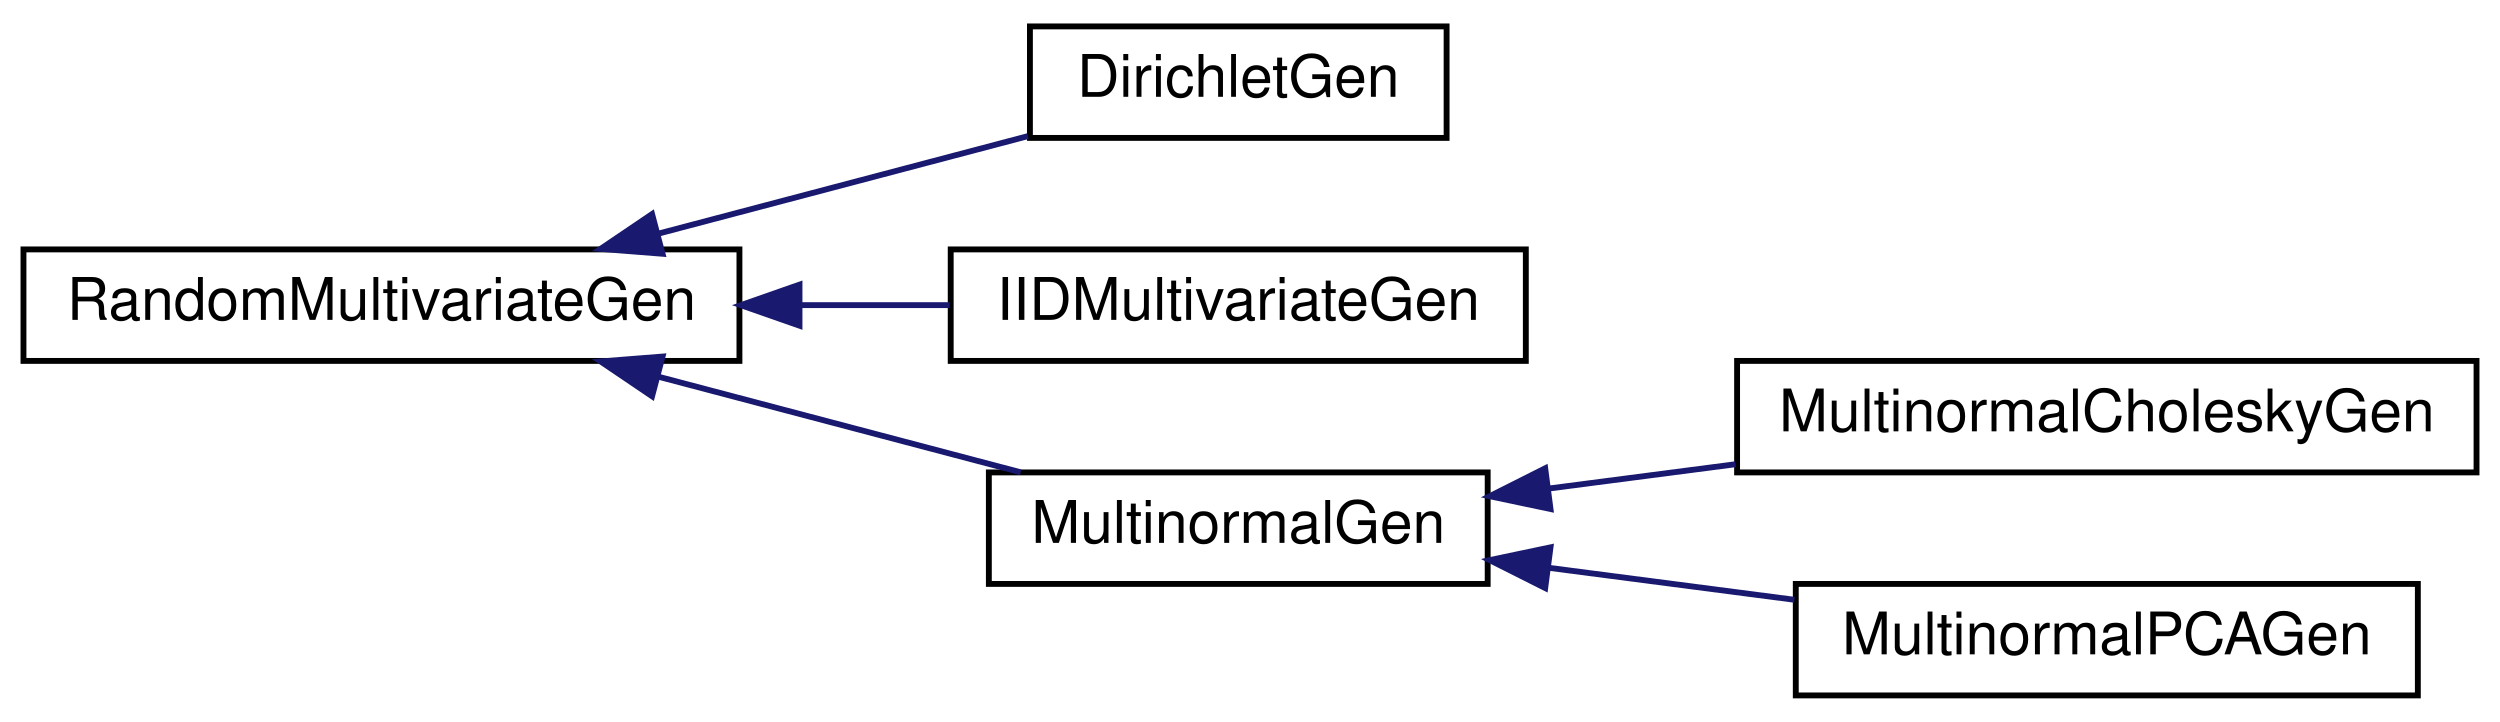
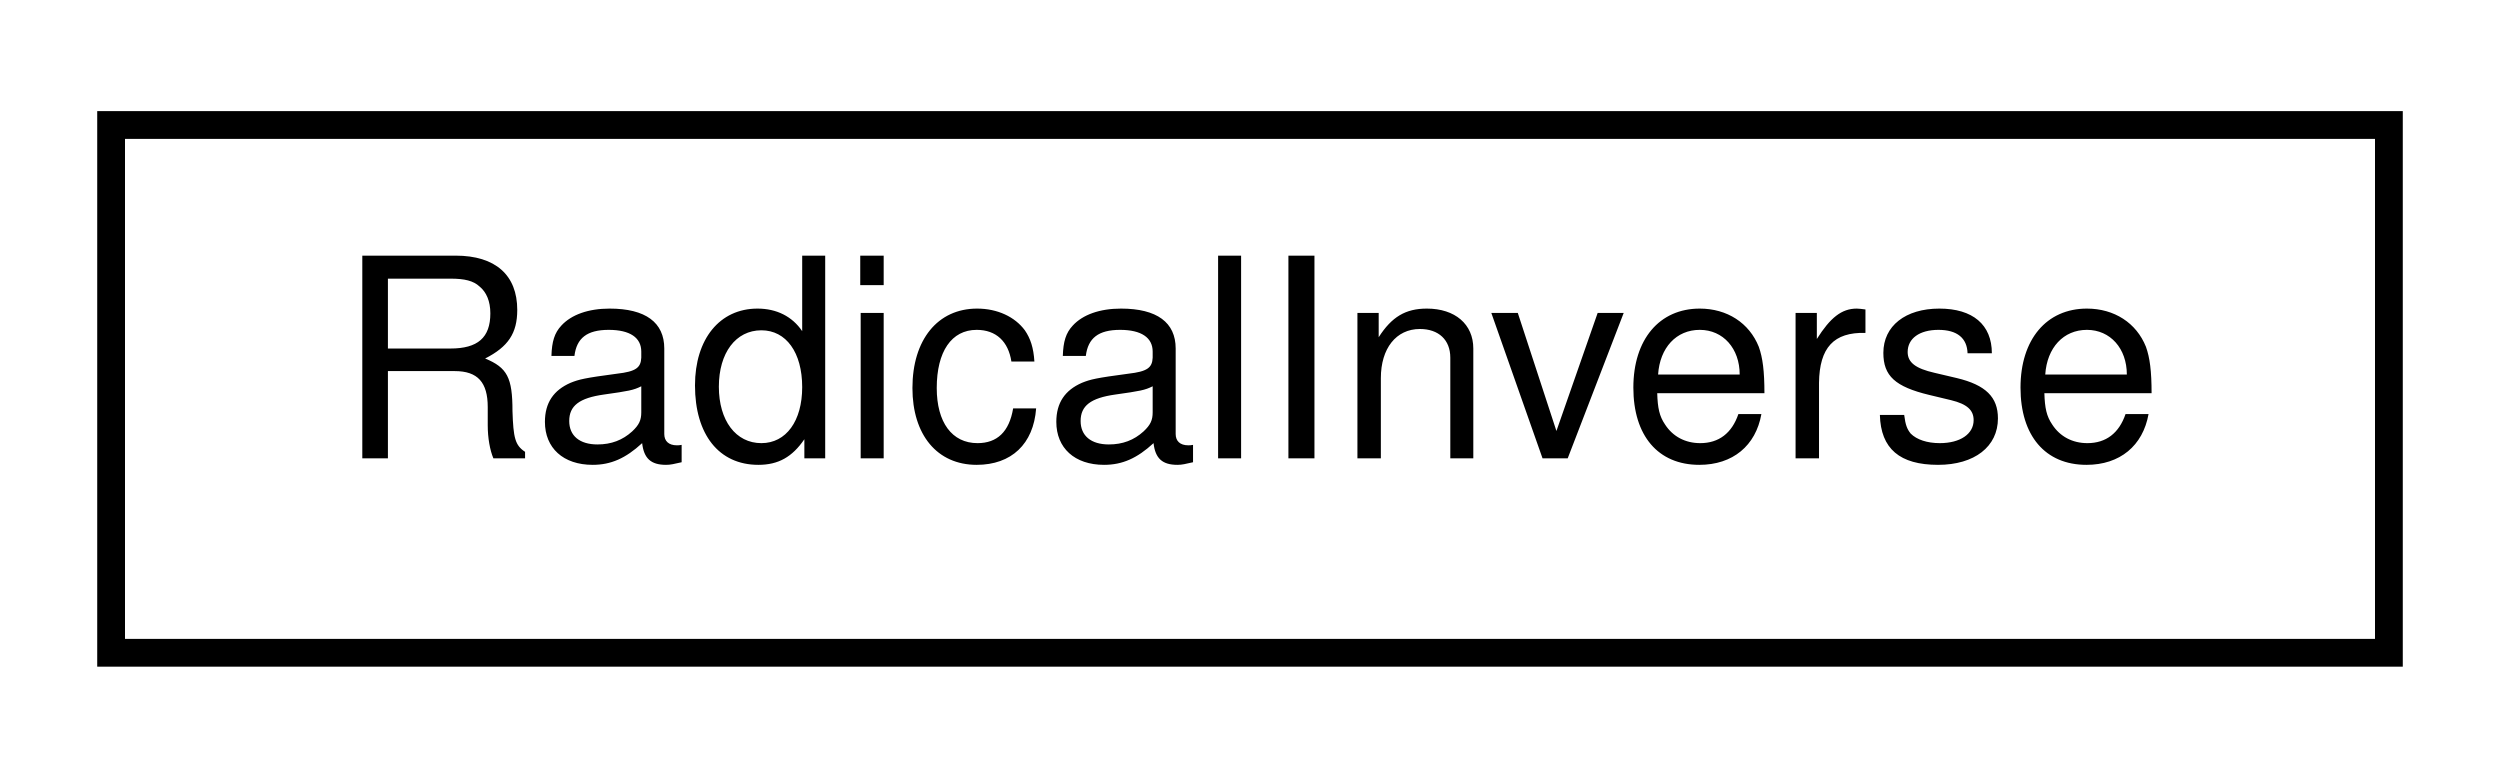
- <svg xmlns="http://www.w3.org/2000/svg" xmlns:xlink="http://www.w3.org/1999/xlink" width="426pt" height="123pt" viewBox="0.00 0.00 426.00 123.00">
-   <g id="graph0" class="graph" transform="scale(1 1) rotate(0) translate(4 119)">
+ <svg xmlns="http://www.w3.org/2000/svg" xmlns:xlink="http://www.w3.org/1999/xlink" width="90pt" height="28pt" viewBox="0.00 0.00 90.00 28.00">
+   <g id="graph0" class="graph" transform="scale(1 1) rotate(0) translate(4 24)">
    <g id="node1" class="node">
      <g id="a_node1">
-         <a xlink:href="classumontreal_1_1ssj_1_1randvarmulti_1_1RandomMultivariateGen.html" target="_top" xlink:title="This class is the multivariate counterpart of umontreal.ssj.randvar.RandomVariateGen. ">
-           <polygon fill="none" stroke="black" points="0,-57.5 0,-76.5 122,-76.5 122,-57.5 0,-57.5" />
-           <text text-anchor="middle" x="61" y="-64.5" font-family="Helvetica,sans-Serif" font-size="10.00">RandomMultivariateGen</text>
+         <a xlink:href="classumontreal_1_1ssj_1_1hups_1_1RadicalInverse.html" target="_top" xlink:title="This class implements basic methods for working with radical inverses of integers in an arbitrary bas...">
+           <polygon fill="none" stroke="black" points="0,-0.5 0,-19.5 82,-19.5 82,-0.5 0,-0.5" />
+           <text text-anchor="middle" x="41" y="-7.5" font-family="Helvetica,sans-Serif" font-size="10.00">RadicalInverse</text>
        </a>
      </g>
    </g>
-     <g id="node2" class="node">
-       <g id="a_node2">
-         <a xlink:href="classumontreal_1_1ssj_1_1randvarmulti_1_1DirichletGen.html" target="_top" xlink:title="Extends RandomMultivariateGen for a Dirichlet   distribution. ">
-           <polygon fill="none" stroke="black" points="171.5,-95.5 171.5,-114.5 242.5,-114.5 242.5,-95.5 171.5,-95.5" />
-           <text text-anchor="middle" x="207" y="-102.5" font-family="Helvetica,sans-Serif" font-size="10.00">DirichletGen</text>
-         </a>
-       </g>
-     </g>
-     <g id="edge1" class="edge">
-       <path fill="none" stroke="midnightblue" d="M108.086,-79.162C128.542,-84.56 152.218,-90.808 171.165,-95.807" />
-       <polygon fill="midnightblue" stroke="midnightblue" points="108.899,-75.757 98.337,-76.589 107.113,-82.525 108.899,-75.757" />
-     </g>
-     <g id="node3" class="node">
-       <g id="a_node3">
-         <a xlink:href="classumontreal_1_1ssj_1_1randvarmulti_1_1IIDMultivariateGen.html" target="_top" xlink:title="Extends RandomMultivariateGen for a vector of independent identically distributed (i...">
-           <polygon fill="none" stroke="black" points="158,-57.5 158,-76.5 256,-76.5 256,-57.5 158,-57.5" />
-           <text text-anchor="middle" x="207" y="-64.5" font-family="Helvetica,sans-Serif" font-size="10.00">IIDMultivariateGen</text>
-         </a>
-       </g>
-     </g>
-     <g id="edge2" class="edge">
-       <path fill="none" stroke="midnightblue" d="M132.323,-67C140.955,-67 149.619,-67 157.819,-67" />
-       <polygon fill="midnightblue" stroke="midnightblue" points="132.235,-63.5 122.235,-67 132.235,-70.5 132.235,-63.5" />
-     </g>
-     <g id="node4" class="node">
-       <g id="a_node4">
-         <a xlink:href="classumontreal_1_1ssj_1_1randvarmulti_1_1MultinormalGen.html" target="_top" xlink:title="Extends RandomMultivariateGen for a multivariate normal (or multinormal) distribution  ...">
-           <polygon fill="none" stroke="black" points="164.5,-19.5 164.5,-38.5 249.5,-38.5 249.5,-19.5 164.5,-19.5" />
-           <text text-anchor="middle" x="207" y="-26.5" font-family="Helvetica,sans-Serif" font-size="10.00">MultinormalGen</text>
-         </a>
-       </g>
-     </g>
-     <g id="edge3" class="edge">
-       <path fill="none" stroke="midnightblue" d="M108.172,-54.816C128.164,-49.54 151.219,-43.456 169.924,-38.52" />
-       <polygon fill="midnightblue" stroke="midnightblue" points="107.113,-51.475 98.337,-57.411 108.899,-58.243 107.113,-51.475" />
-     </g>
-     <g id="node5" class="node">
-       <g id="a_node5">
-         <a xlink:href="classumontreal_1_1ssj_1_1randvarmulti_1_1MultinormalCholeskyGen.html" target="_top" xlink:title="Extends MultinormalGen for a multivariate normal distribution  , generated via a Cholesky decomposit...">
-           <polygon fill="none" stroke="black" points="292,-38.5 292,-57.5 418,-57.5 418,-38.5 292,-38.5" />
-           <text text-anchor="middle" x="355" y="-45.5" font-family="Helvetica,sans-Serif" font-size="10.00">MultinormalCholeskyGen</text>
-         </a>
-       </g>
-     </g>
-     <g id="edge4" class="edge">
-       <path fill="none" stroke="midnightblue" d="M259.906,-35.755C270.214,-37.096 281.135,-38.517 291.746,-39.898" />
-       <polygon fill="midnightblue" stroke="midnightblue" points="260.206,-32.264 249.838,-34.445 259.302,-39.206 260.206,-32.264" />
-     </g>
-     <g id="node6" class="node">
-       <g id="a_node6">
-         <a xlink:href="classumontreal_1_1ssj_1_1randvarmulti_1_1MultinormalPCAGen.html" target="_top" xlink:title="Extends MultinormalGen for a multivariate normal distribution  , generated via the method of princip...">
-           <polygon fill="none" stroke="black" points="302,-0.5 302,-19.5 408,-19.5 408,-0.5 302,-0.5" />
-           <text text-anchor="middle" x="355" y="-7.5" font-family="Helvetica,sans-Serif" font-size="10.00">MultinormalPCAGen</text>
-         </a>
-       </g>
-     </g>
-     <g id="edge5" class="edge">
-       <path fill="none" stroke="midnightblue" d="M259.973,-22.236C273.542,-20.471 288.171,-18.567 301.755,-16.799" />
-       <polygon fill="midnightblue" stroke="midnightblue" points="259.302,-18.794 249.838,-23.555 260.206,-25.735 259.302,-18.794" />
-     </g>
  </g>
</svg>
